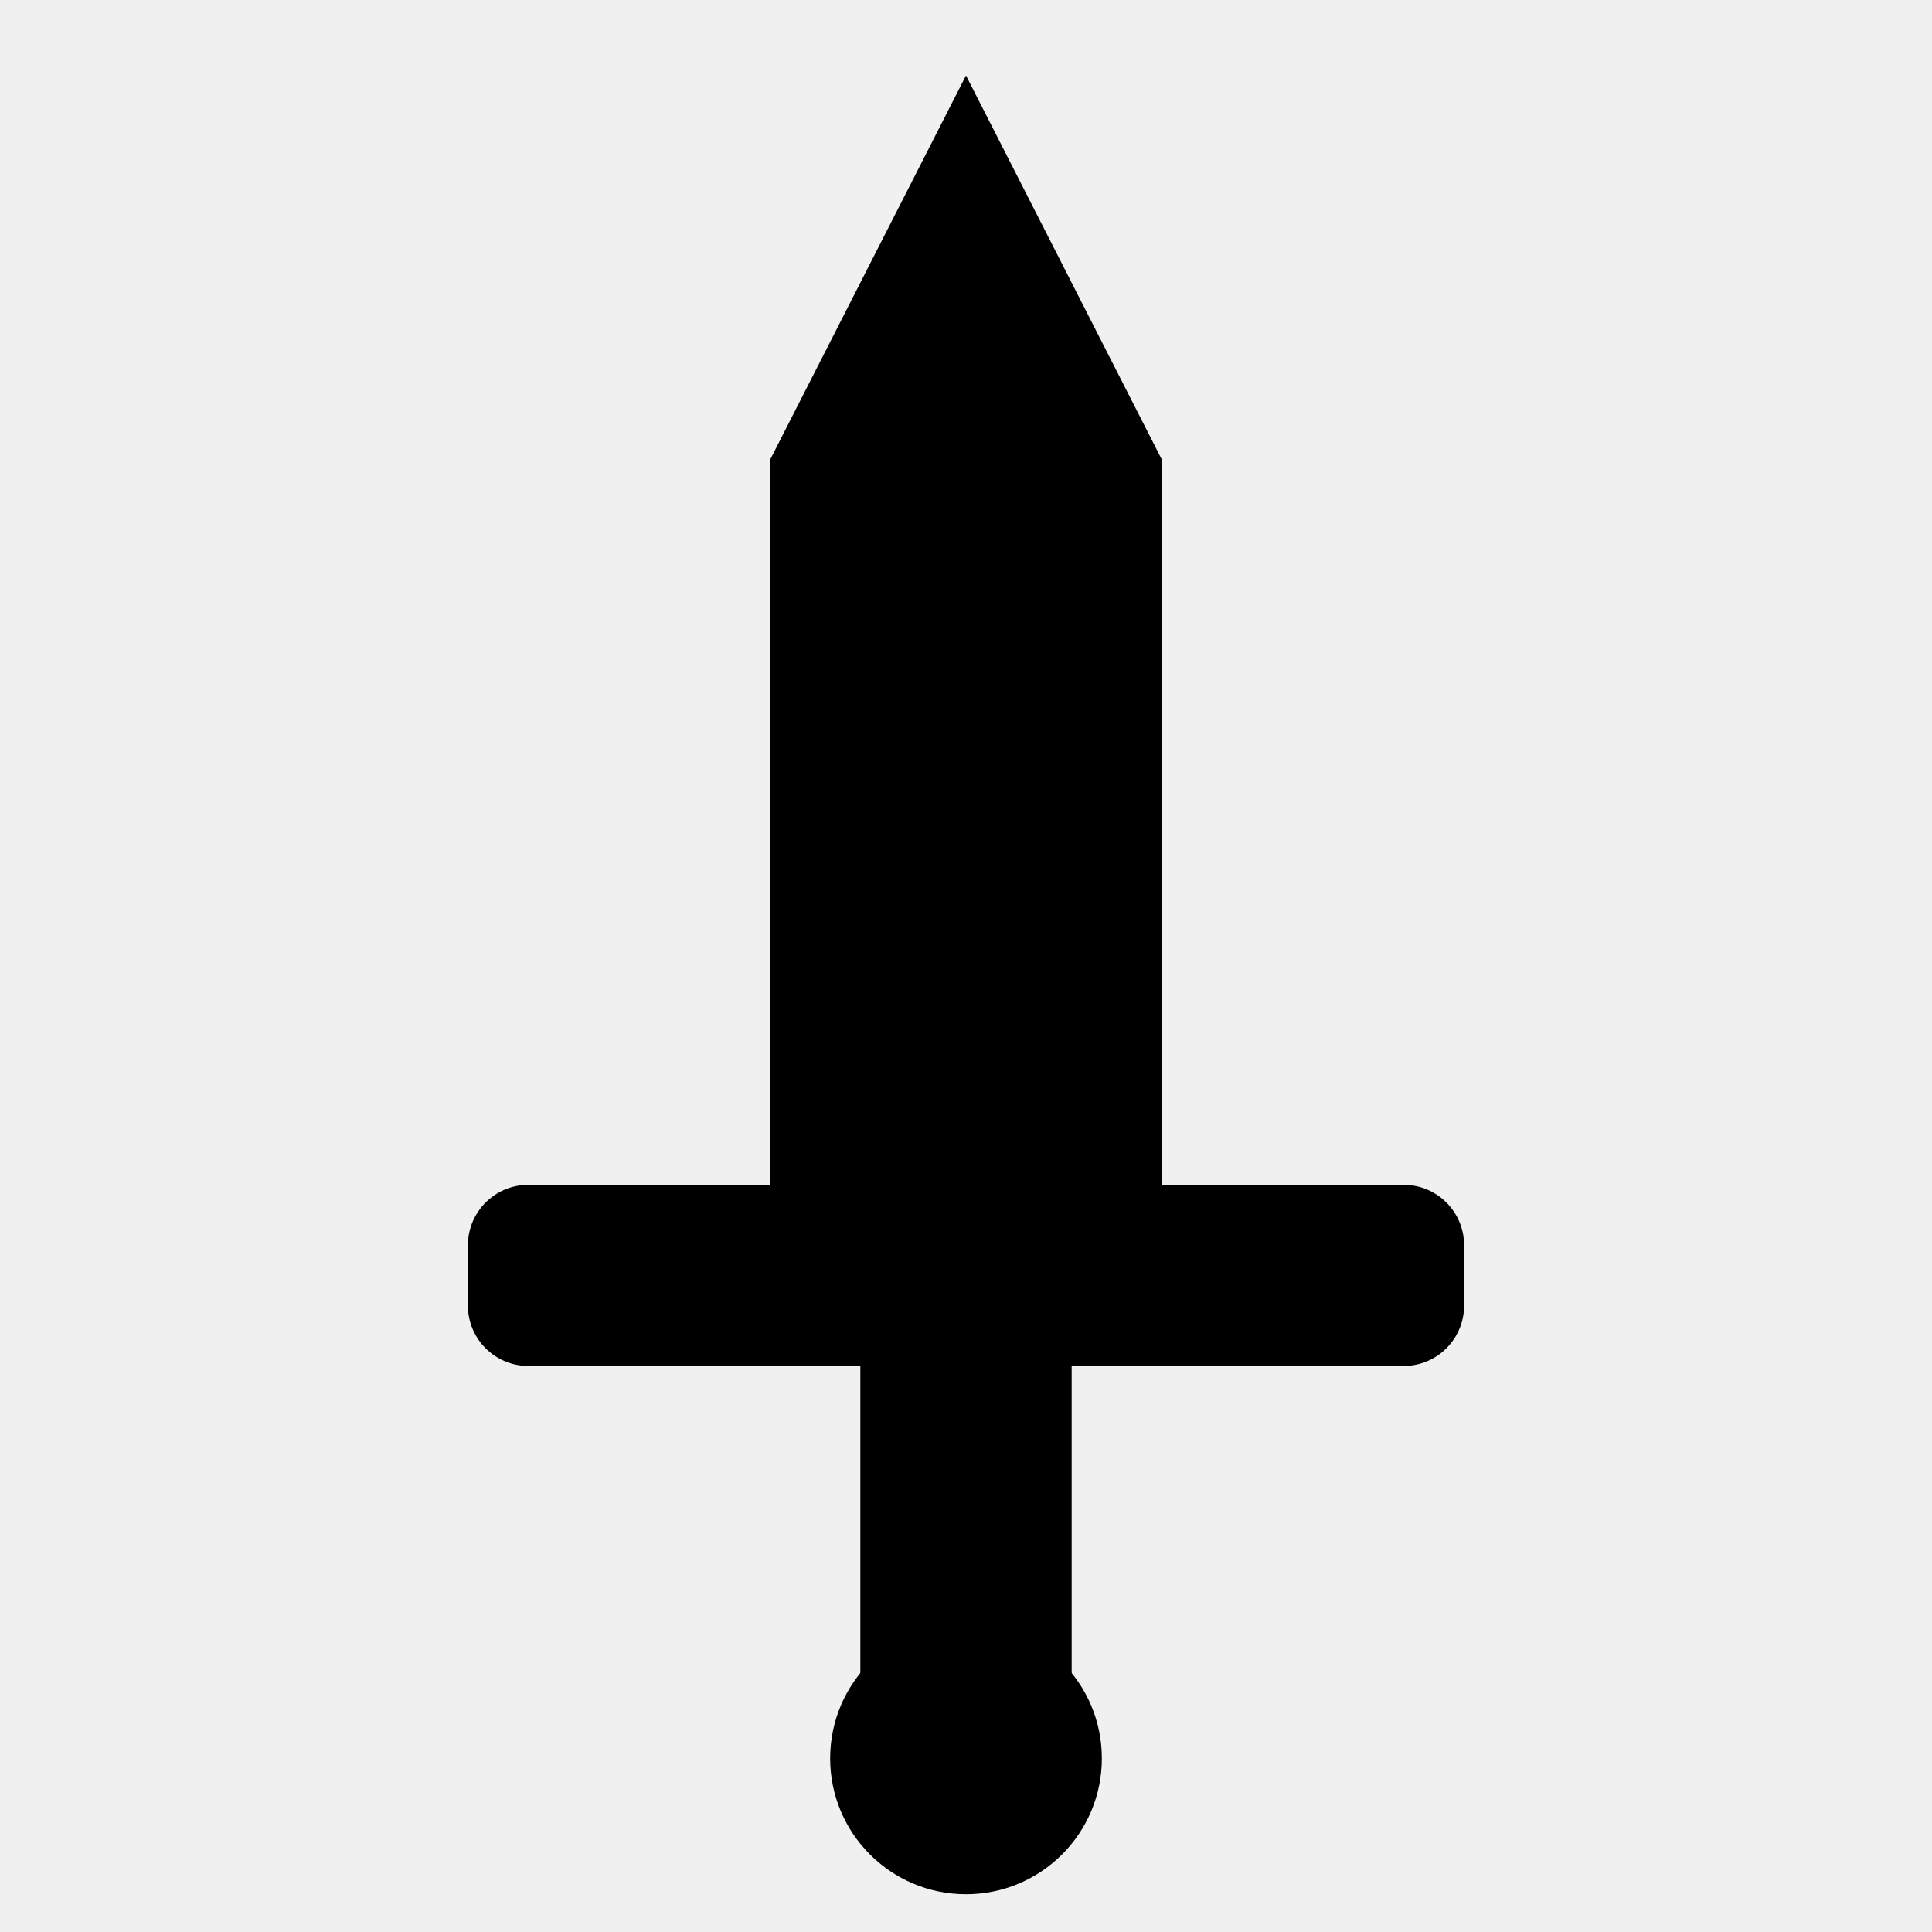
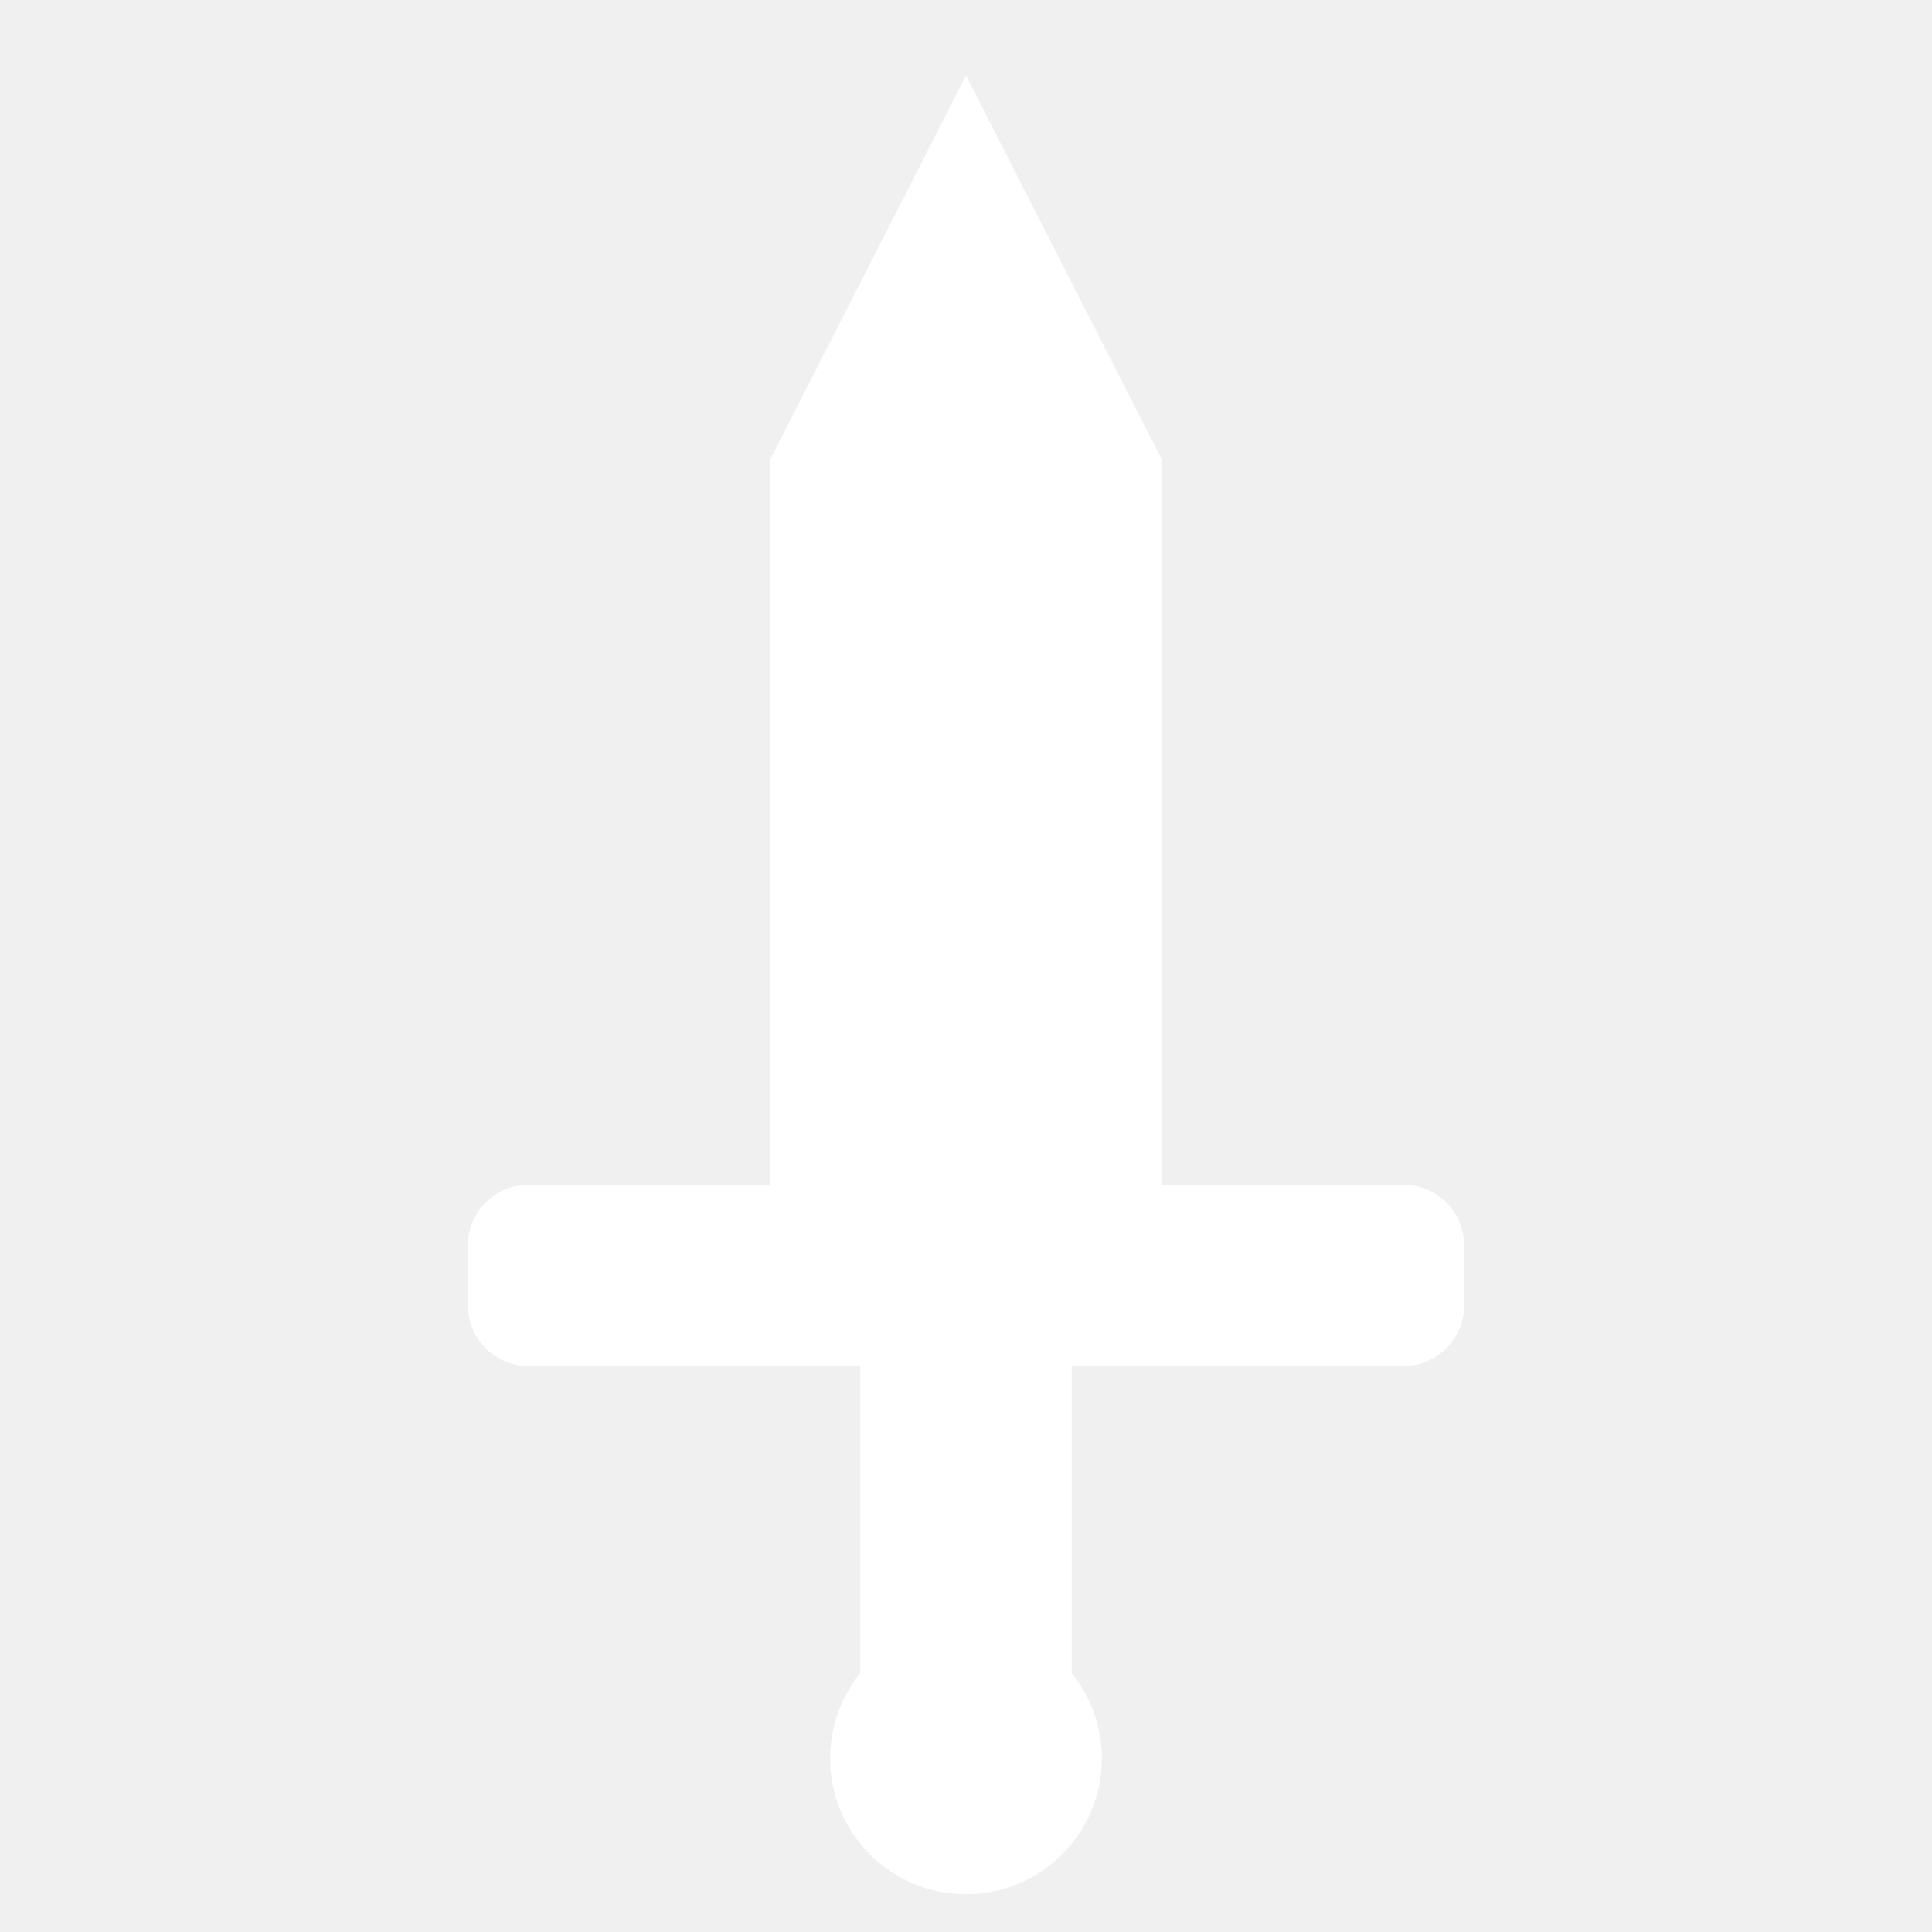
<svg xmlns="http://www.w3.org/2000/svg" width="512" height="512" viewBox="0 0 512 512">
-   <g fill="#000000">
+   <g fill="#ffffff">
    <path d="M256 20 L 308 122 L 308 314 L 204 314 L 204 122 Z" />
    <rect x="124" y="314" width="264" height="48" rx="16" />
    <rect x="228" y="362" width="56" height="82" />
    <circle cx="256" cy="466" r="36" />
  </g>
</svg>
